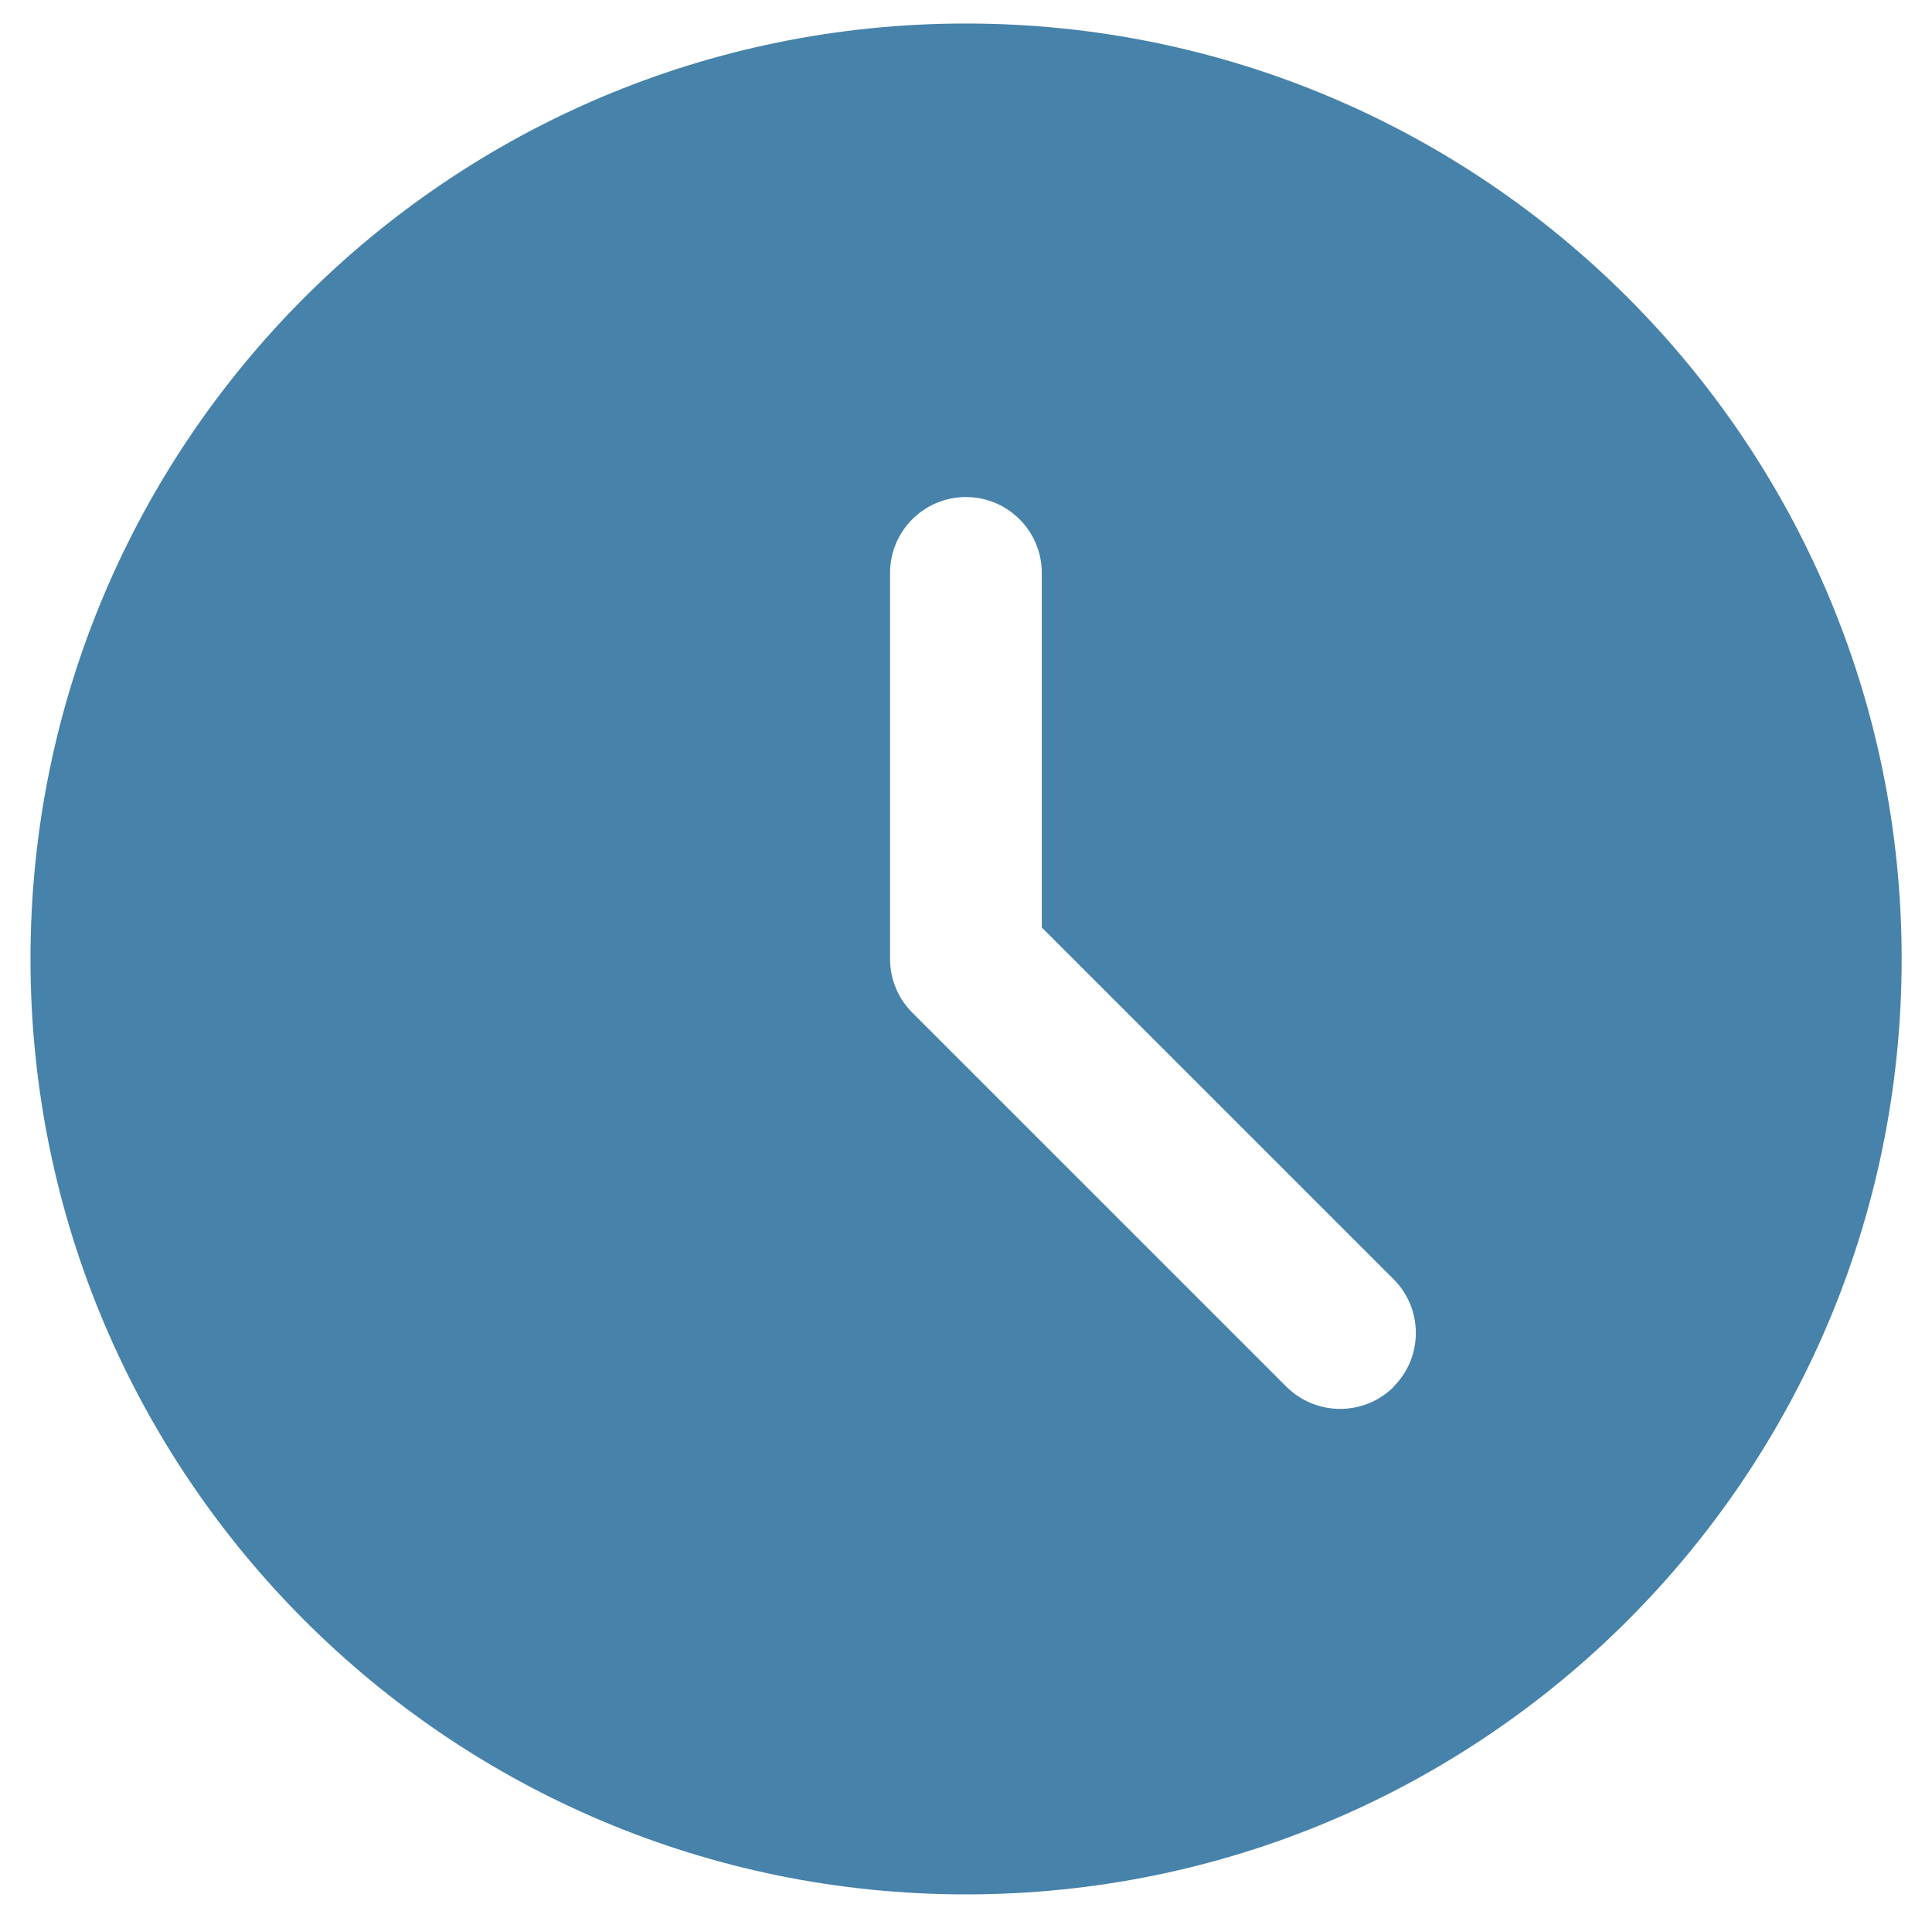
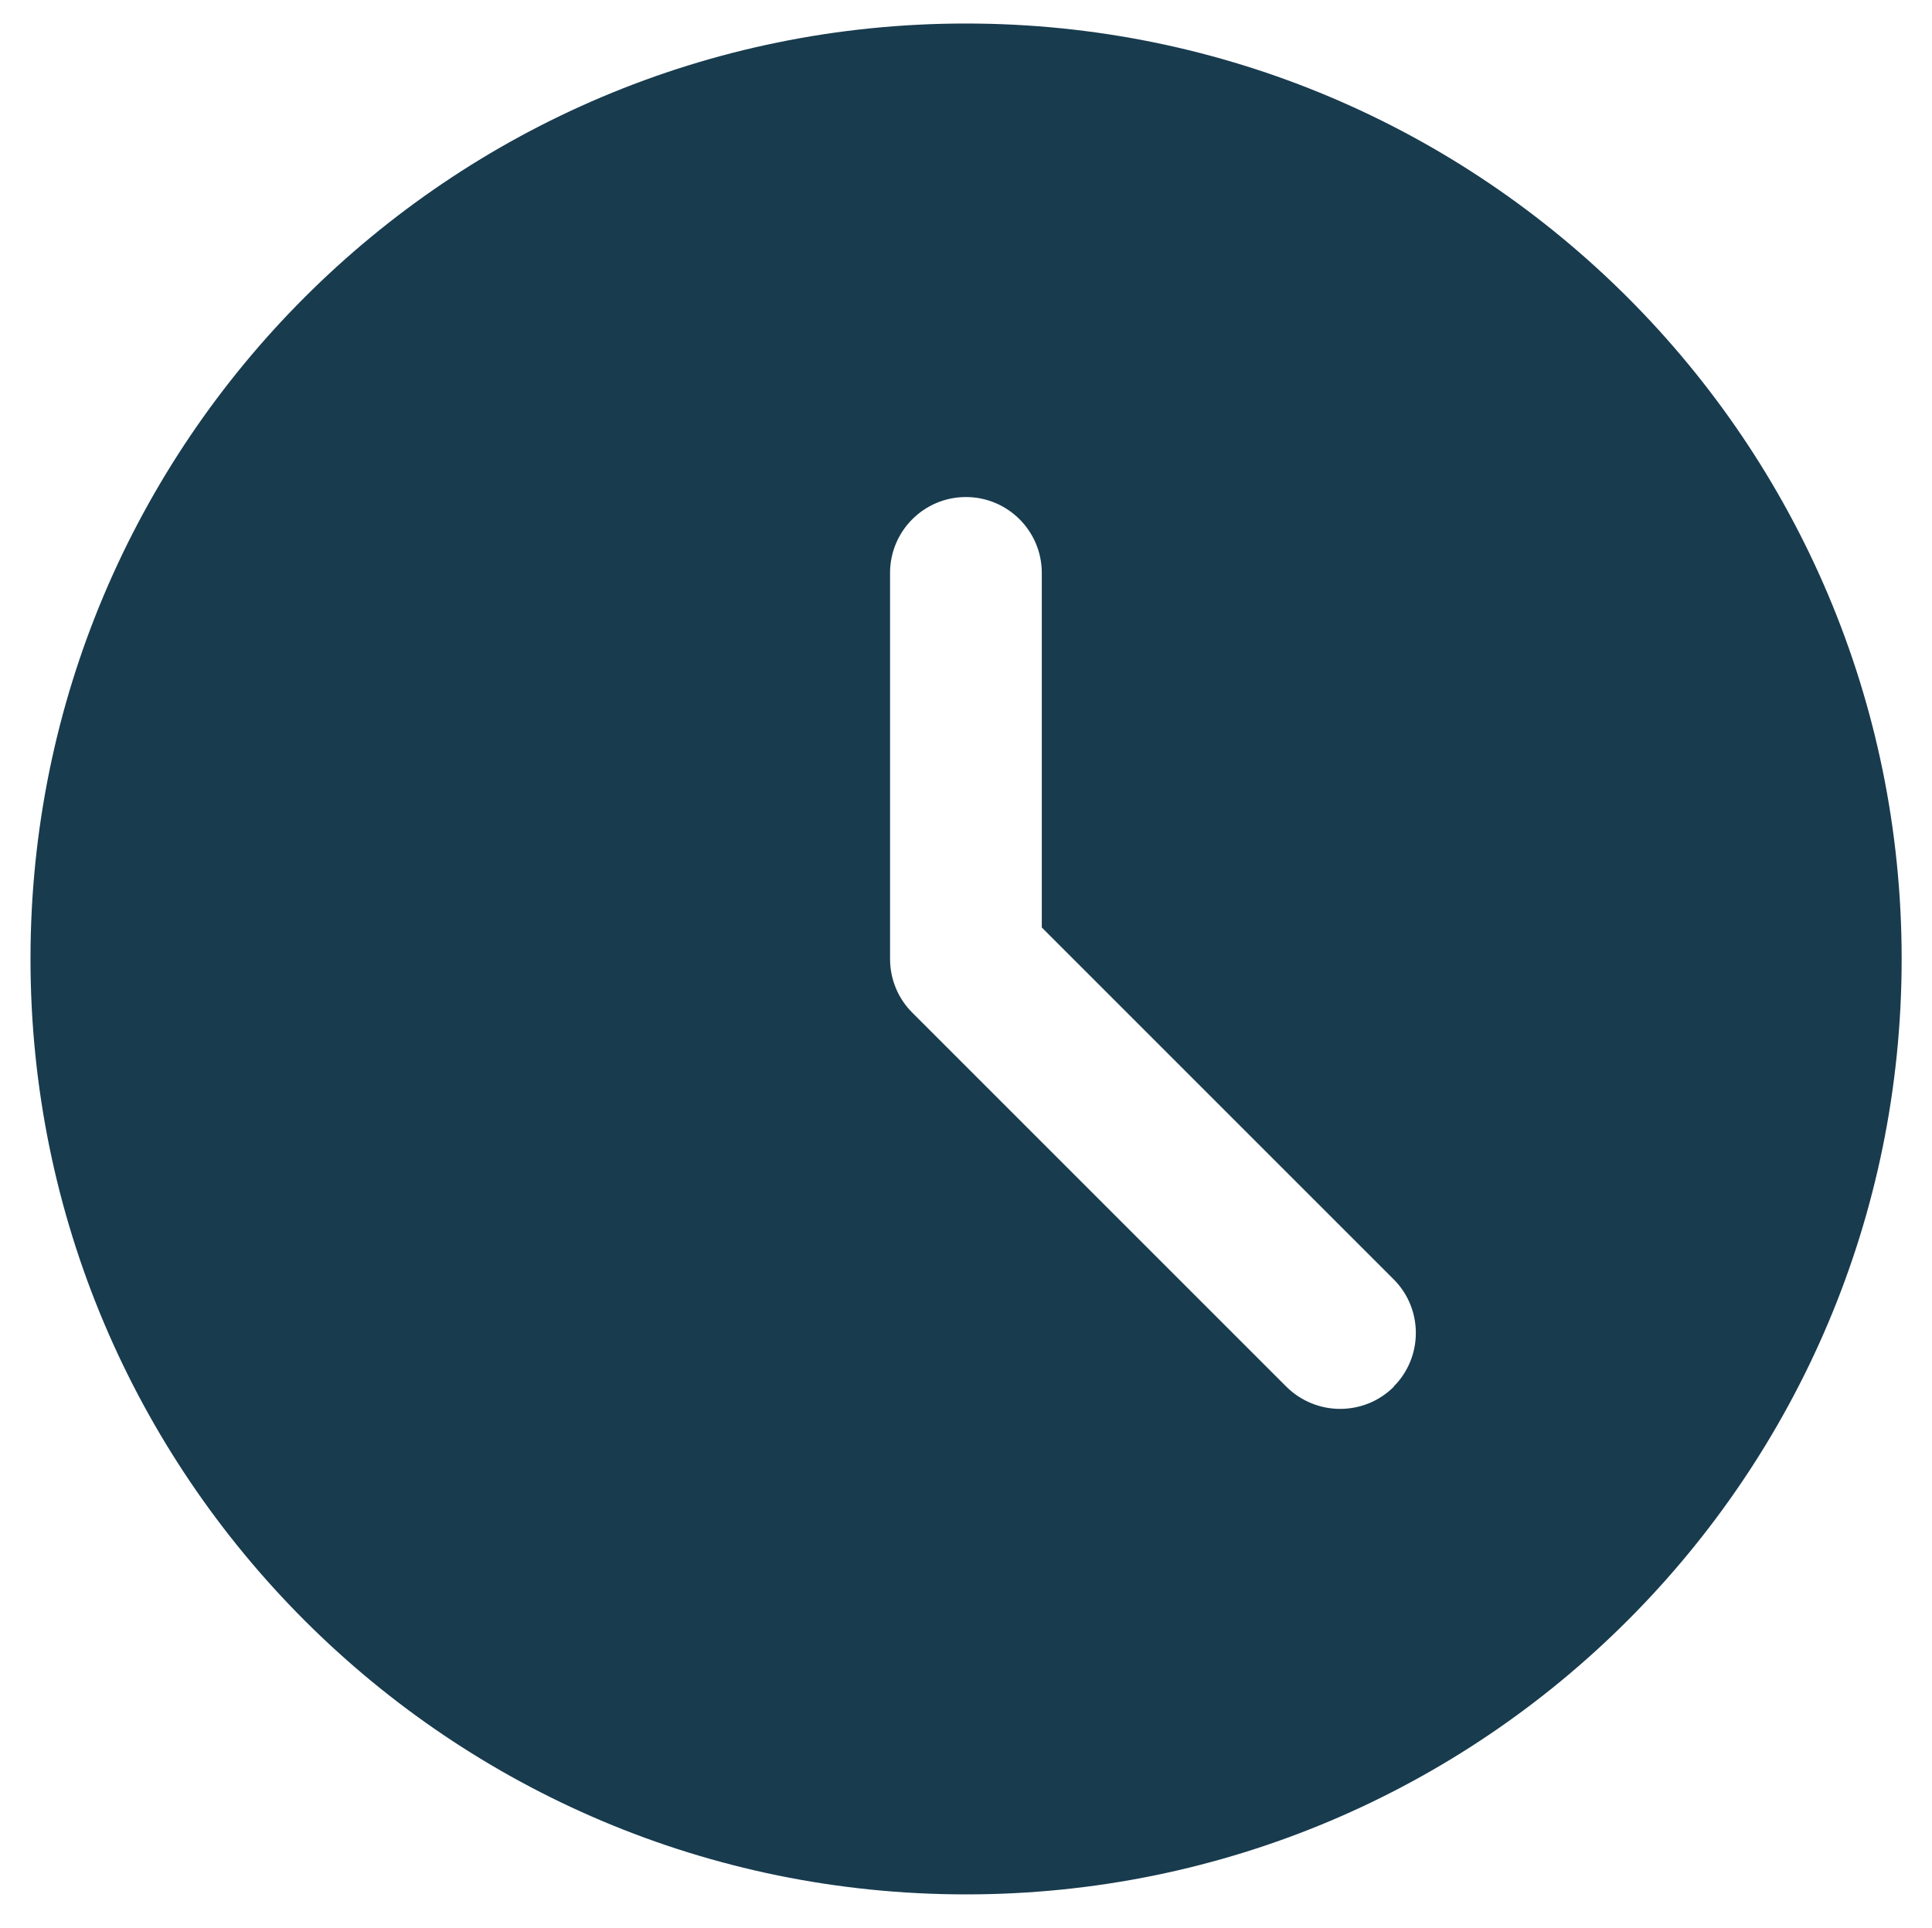
<svg xmlns="http://www.w3.org/2000/svg" id="Layer_1" data-name="Layer 1" viewBox="0 0 127.33 127.05">
  <defs>
    <style>
      .cls-1 {
-         fill: #4682a9;
+         fill: #183b4e;
      }
    </style>
  </defs>
  <path class="cls-1" d="M63.66,1.55C29.61,1.55,2.01,29.15,2.01,63.2s27.6,61.66,61.66,61.66,61.66-27.6,61.66-61.66S97.72,1.55,63.66,1.55ZM91.86,91.4c-.98.98-2.26,1.46-3.54,1.46s-2.56-.49-3.54-1.46l-24.66-24.66c-.94-.94-1.46-2.21-1.46-3.54v-25.44c0-2.76,2.24-5,5-5s5,2.24,5,5v23.37l23.19,23.19c1.95,1.95,1.95,5.12,0,7.07Z" />
</svg>
